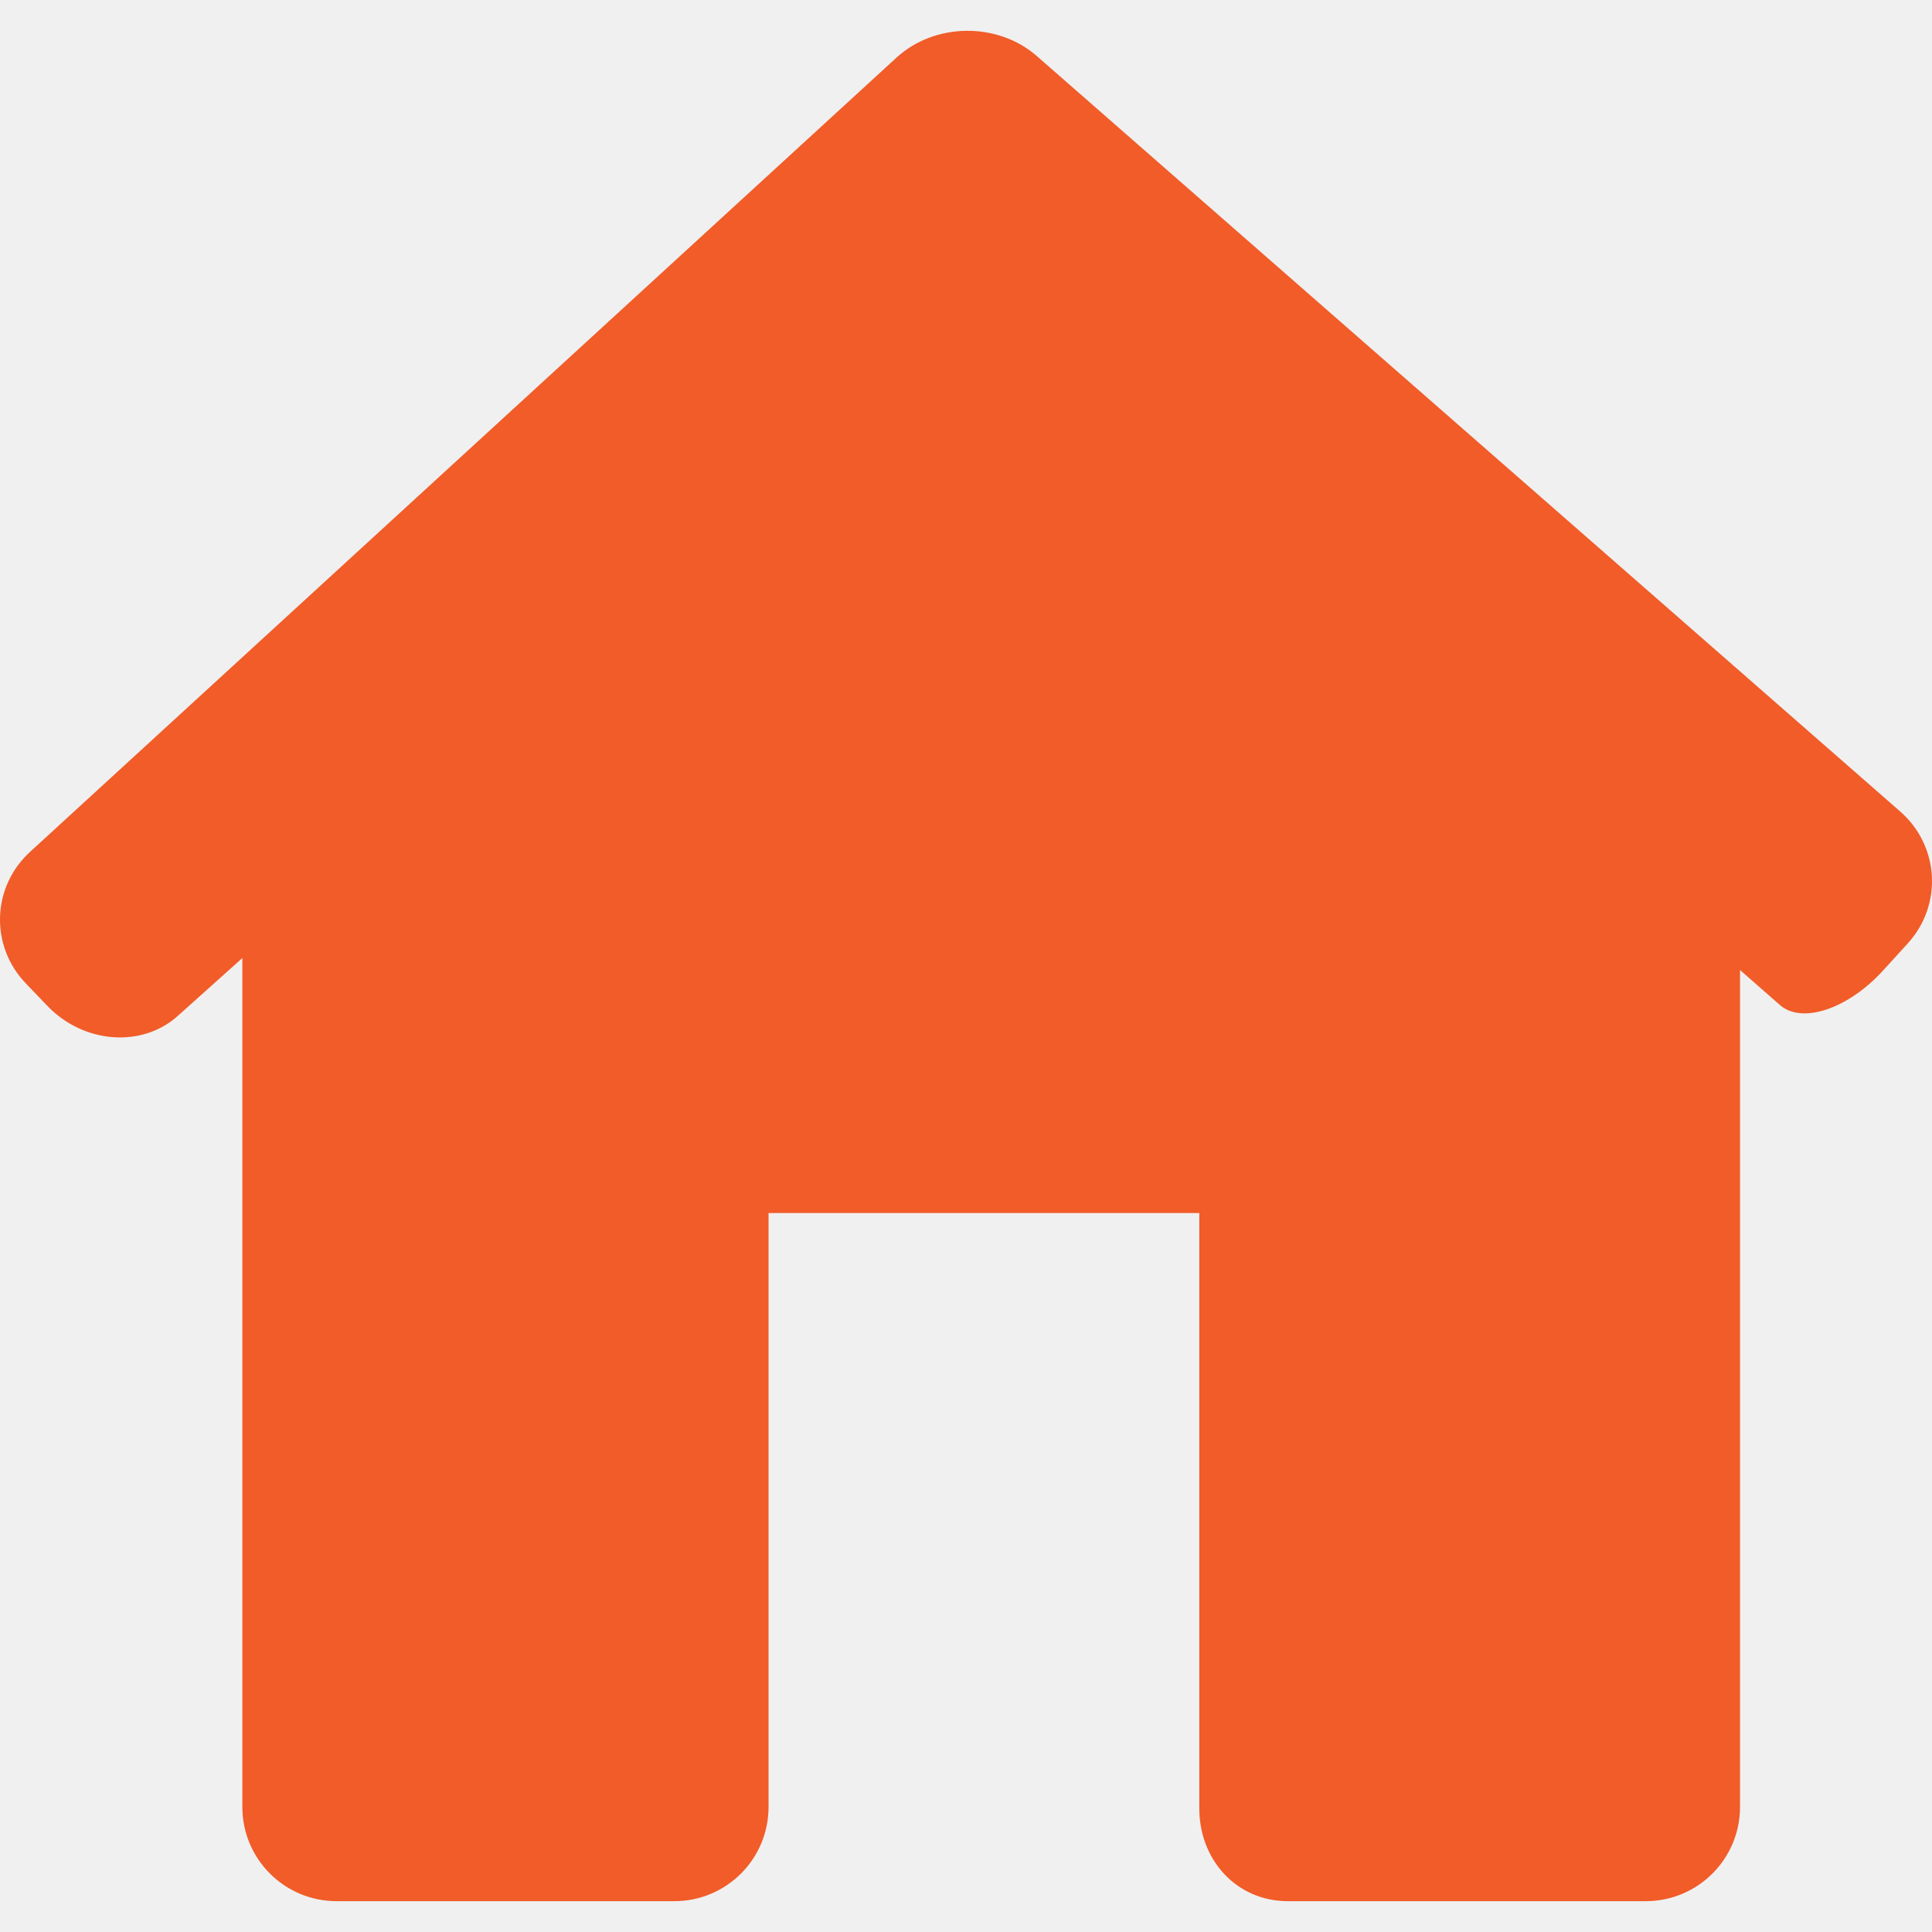
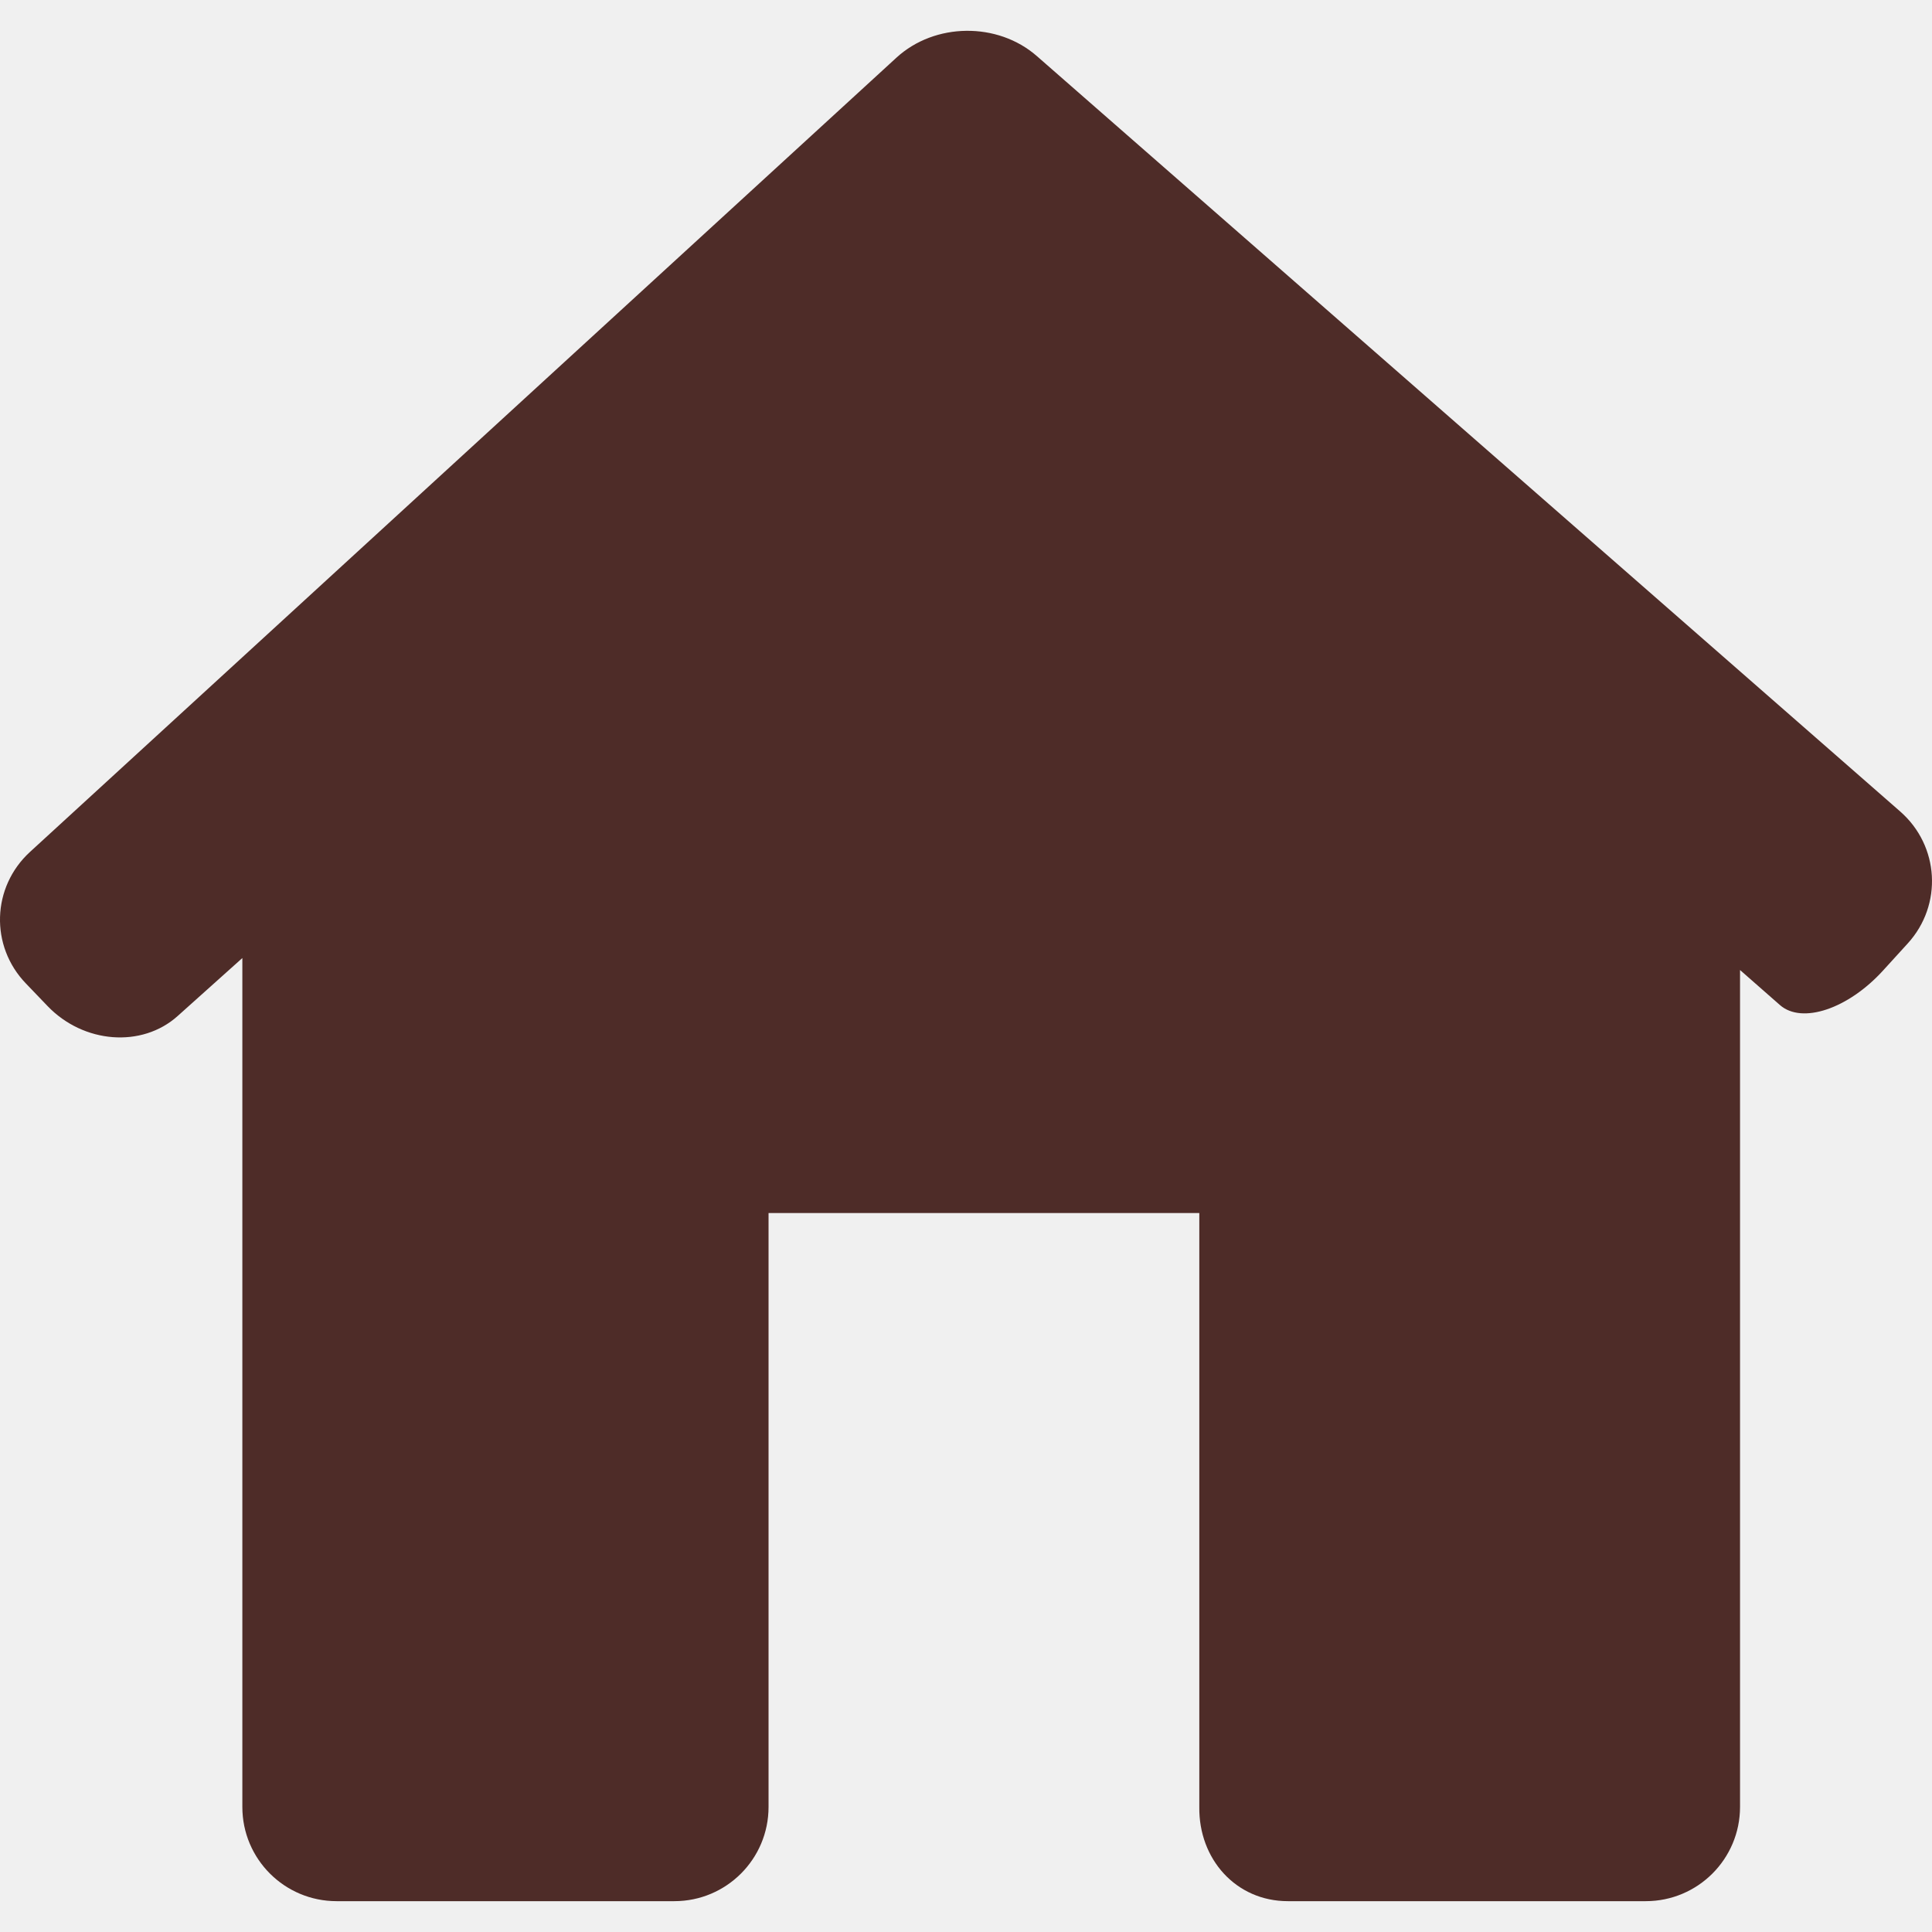
<svg xmlns="http://www.w3.org/2000/svg" width="25" height="25" viewBox="0 0 25 25" fill="none">
  <g clip-path="url(#clip0_205_189)">
-     <path d="M24.687 12.207C25.14 11.709 25.096 10.945 24.589 10.501L13.416 0.725C12.909 0.282 12.096 0.291 11.6 0.746L0.389 11.023C-0.108 11.478 -0.132 12.241 0.335 12.726L0.616 13.019C1.082 13.504 1.836 13.562 2.298 13.148L3.136 12.397V23.382C3.136 24.056 3.682 24.601 4.356 24.601H8.726C9.399 24.601 9.945 24.056 9.945 23.382V15.697H15.519V23.382C15.51 24.055 15.992 24.601 16.665 24.601H21.296C21.97 24.601 22.516 24.055 22.516 23.381V12.552C22.516 12.552 22.747 12.755 23.032 13.005C23.317 13.256 23.916 13.055 24.369 12.556L24.687 12.207Z" fill="#F15C29" />
+     <path d="M24.687 12.207C25.14 11.709 25.096 10.945 24.589 10.501L13.416 0.725C12.909 0.282 12.096 0.291 11.6 0.746L0.389 11.023C-0.108 11.478 -0.132 12.241 0.335 12.726L0.616 13.019C1.082 13.504 1.836 13.562 2.298 13.148L3.136 12.397V23.382C3.136 24.056 3.682 24.601 4.356 24.601H8.726C9.399 24.601 9.945 24.056 9.945 23.382V15.697H15.519V23.382C15.51 24.055 15.992 24.601 16.665 24.601H21.296C21.97 24.601 22.516 24.055 22.516 23.381V12.552C22.516 12.552 22.747 12.755 23.032 13.005C23.317 13.256 23.916 13.055 24.369 12.556L24.687 12.207Z" fill="#4E2C28" />
  </g>
  <defs>
    <clipPath id="clip0_205_189">
      <rect width="25" height="25" fill="white" />
    </clipPath>
  </defs>
</svg>
